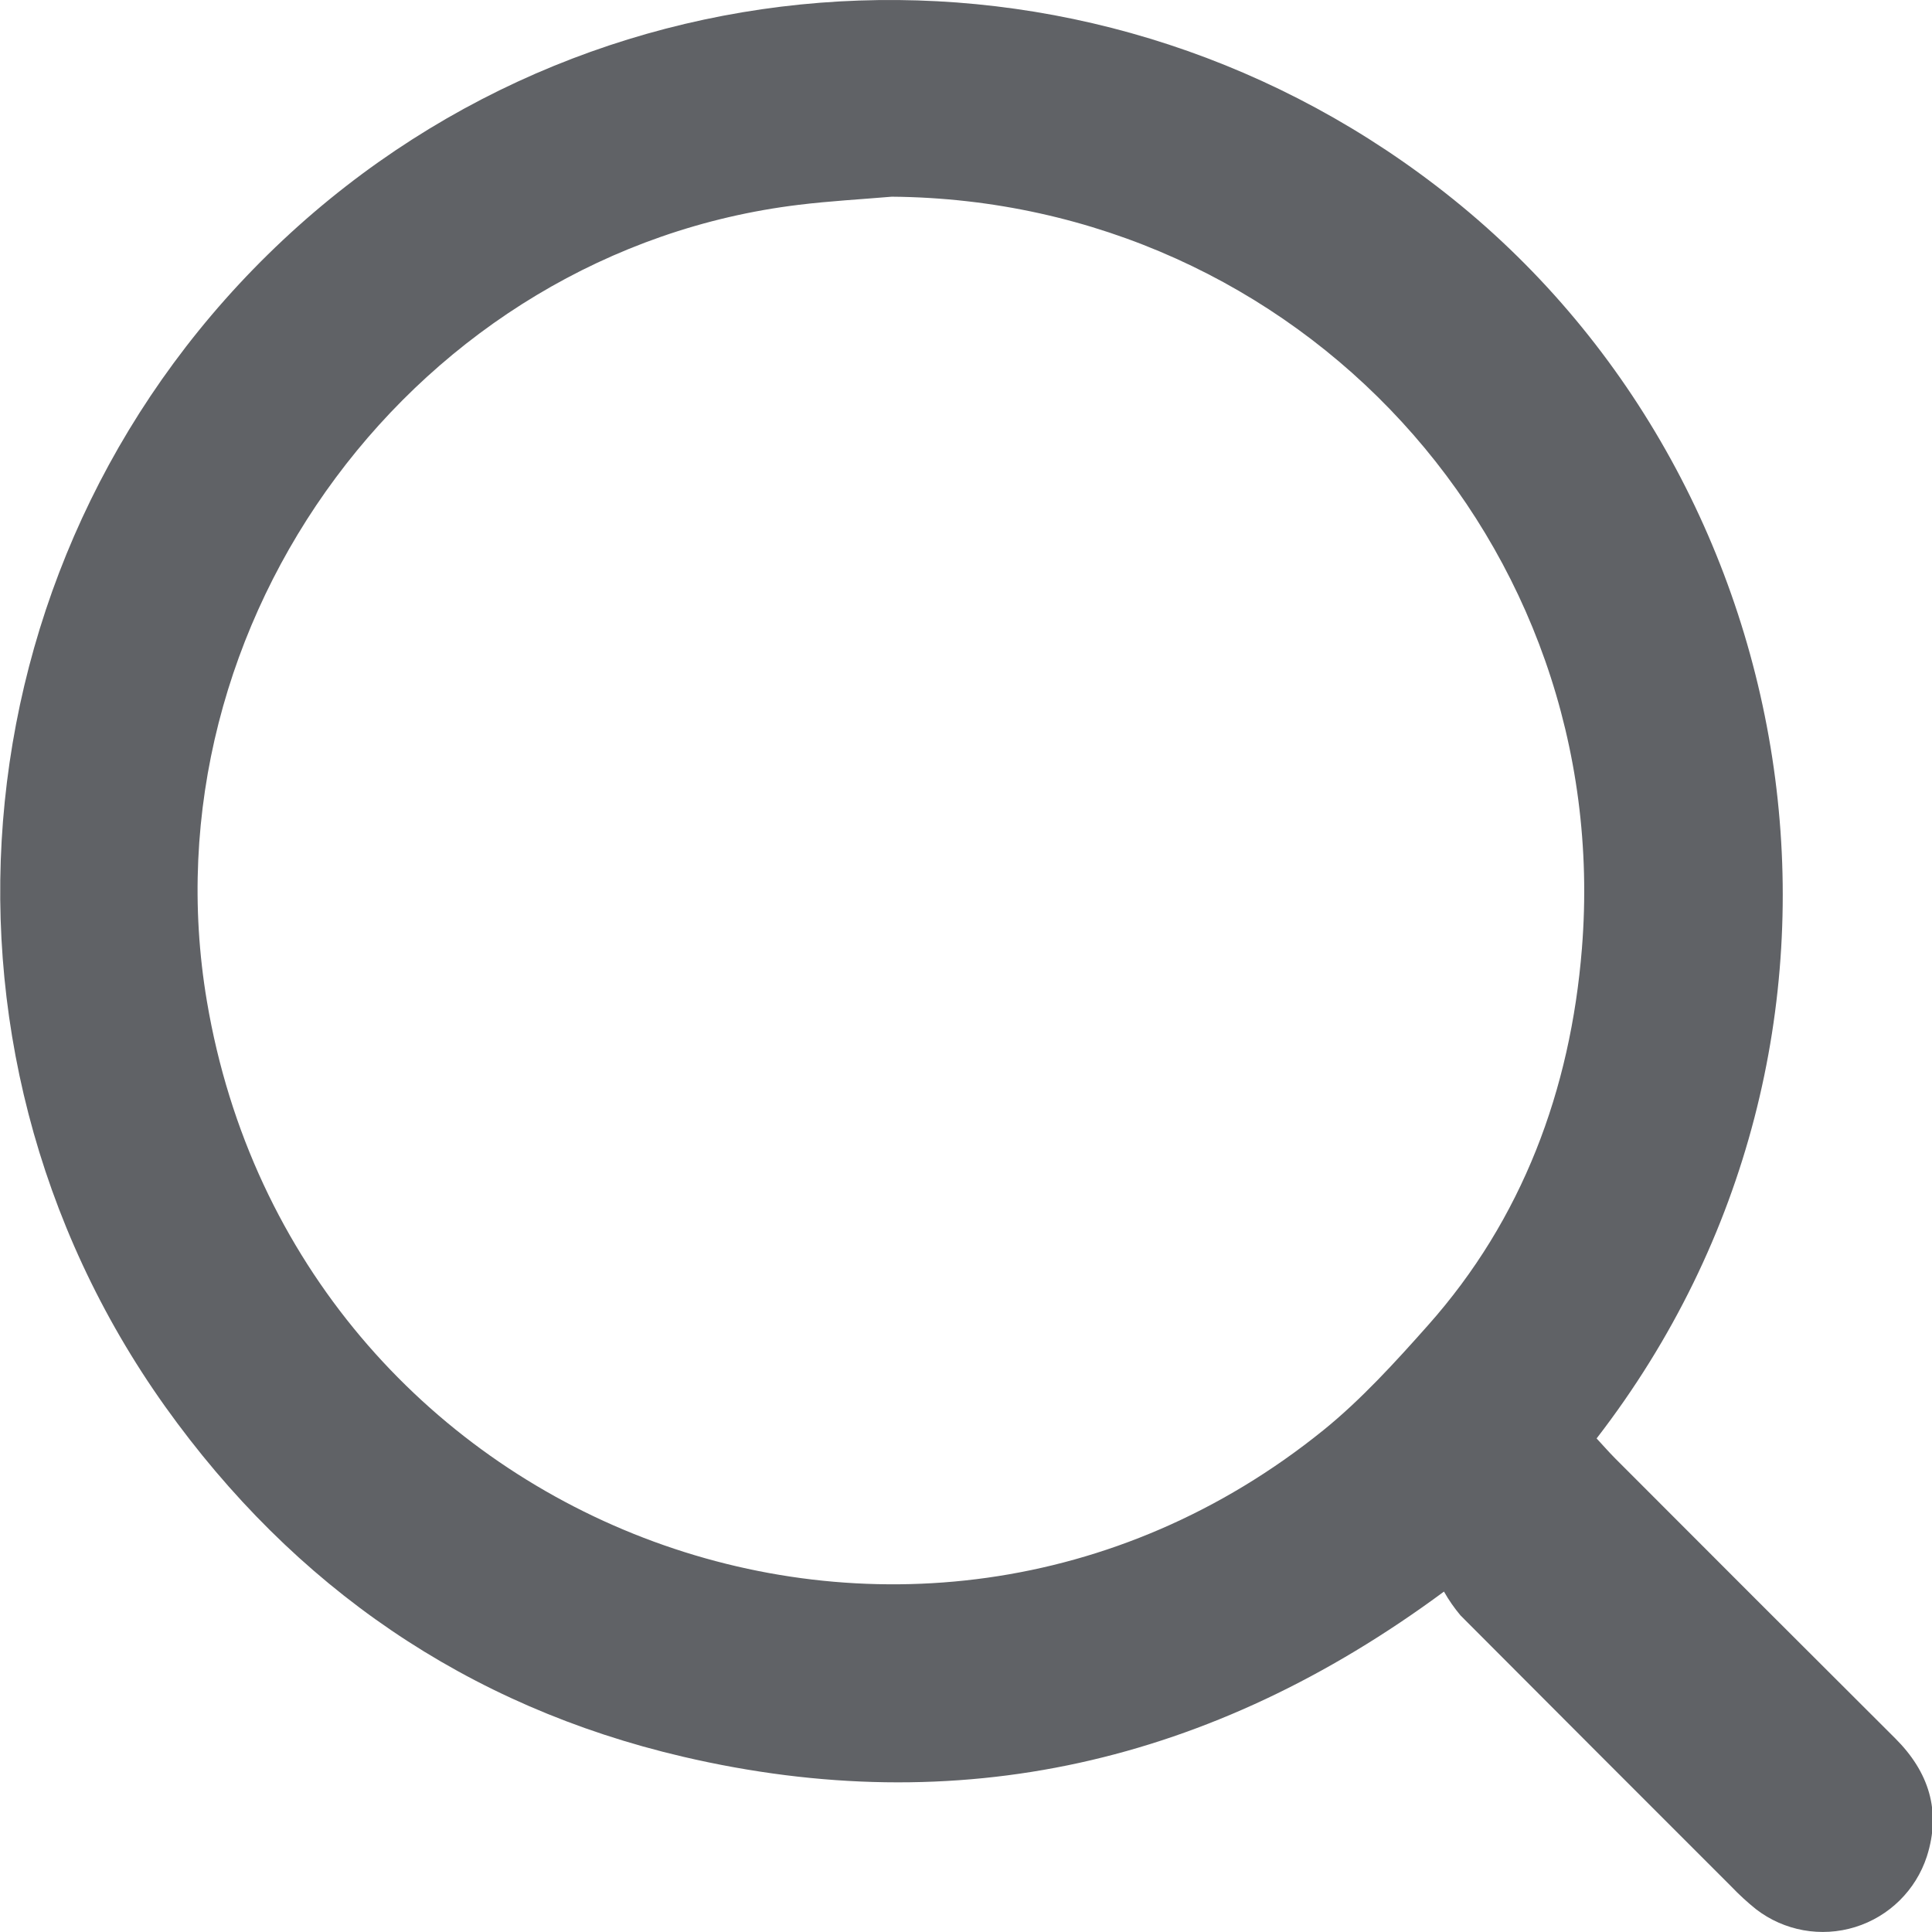
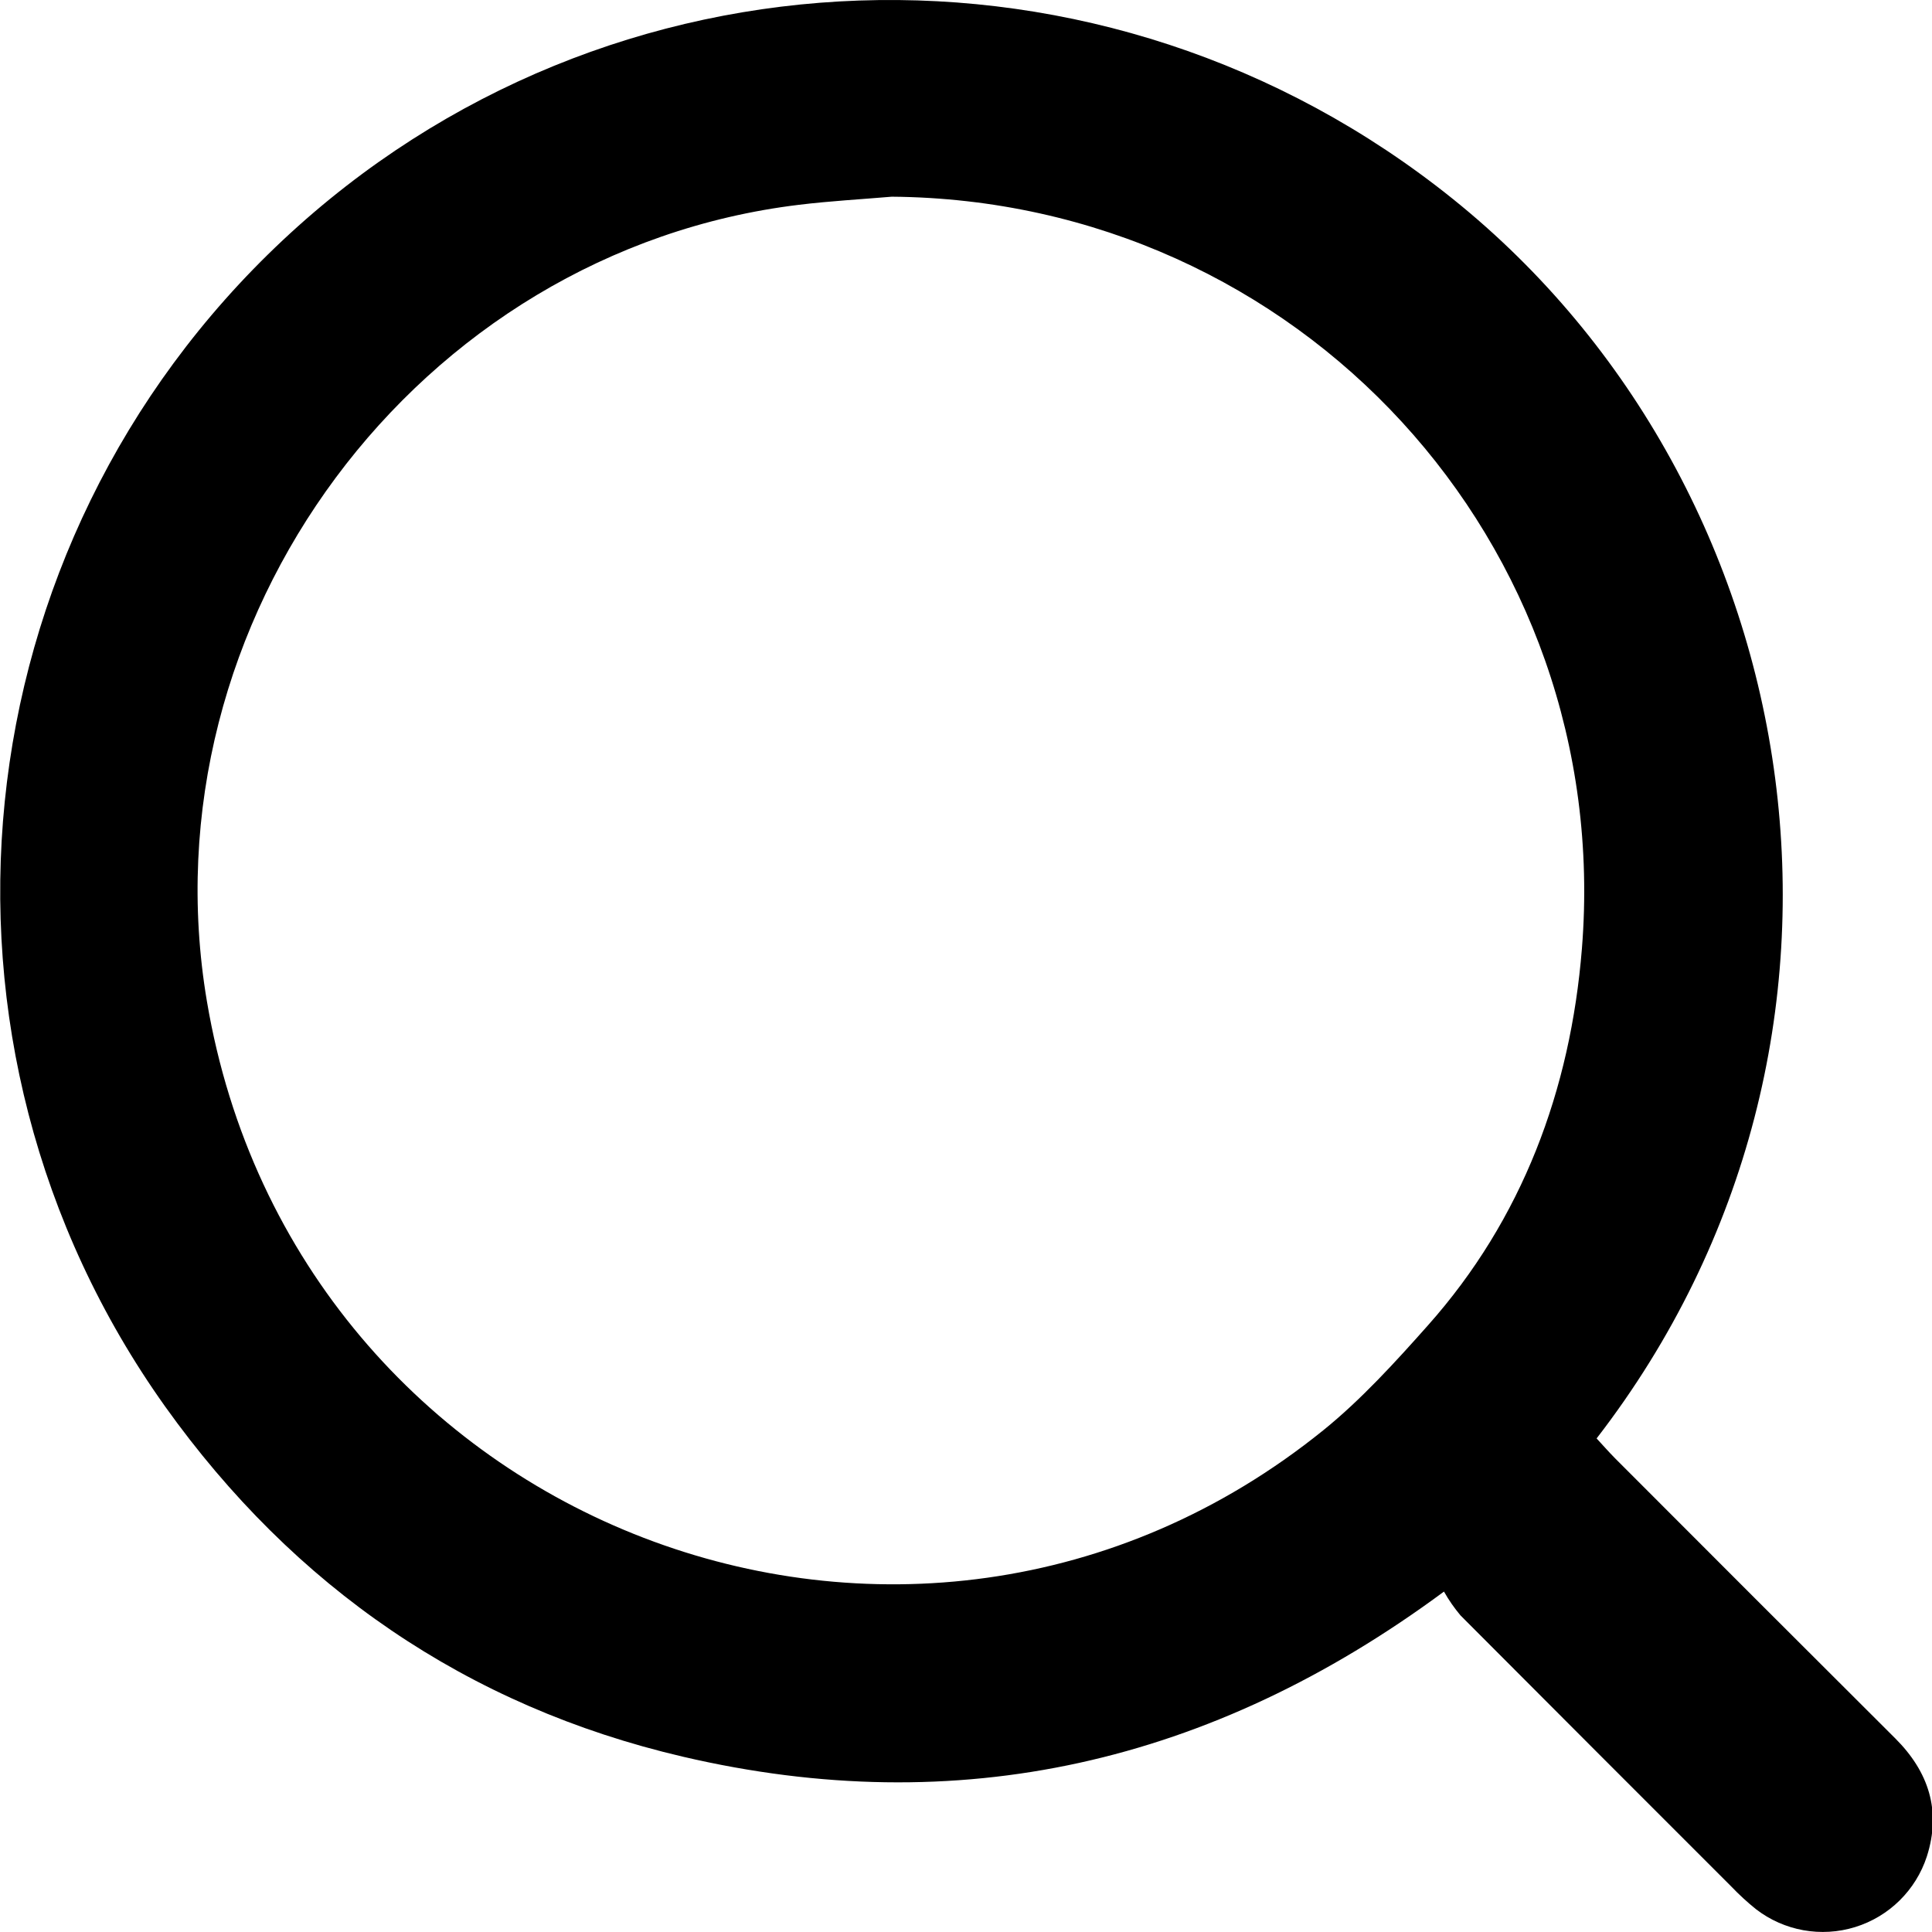
<svg xmlns="http://www.w3.org/2000/svg" t="1730113540846" class="icon" viewBox="0 0 1024 1024" version="1.1" p-id="2088" width="200" height="200">
-   <path d="M765.335 843.574c-123.485 91.297-257.426 121.592-403.386 87.51-114.402-26.7-206.111-89.925-274.412-185.585-137.206-192.582-110.341-456.32 62.484-618.305 171.864-161.08 435.492-170.136 620.171-21.624 191.101 153.671 238.739 446.167 76.04 656.833 3.183 3.403 6.394 7.107 9.824 10.565q74.091 74.256 148.457 148.402c17.782 17.727 24.478 38.418 16.767 62.566a58.011 58.011 0 0 1-90.556 27.99 135.916 135.916 0 0 1-13.117-12.047q-71.814-71.759-143.49-143.655a82.872 82.872 0 0 1-8.781-12.65zM472.675 104.253c-16.465 1.4-32.929 2.305-49.12 4.281-202.297 24.423-347.982 220.518-313.873 422.265 47.034 278.254 372.871 403.99 591.687 227.268 19.922-16.081 38.418-36.387 55.514-55.651 49.943-56.145 75.518-124.665 81.555-199.553 17.315-215.139-149.994-396.8-365.764-398.611z" p-id="2089" fill="#606266" />
+   <path d="M765.335 843.574c-123.485 91.297-257.426 121.592-403.386 87.51-114.402-26.7-206.111-89.925-274.412-185.585-137.206-192.582-110.341-456.32 62.484-618.305 171.864-161.08 435.492-170.136 620.171-21.624 191.101 153.671 238.739 446.167 76.04 656.833 3.183 3.403 6.394 7.107 9.824 10.565q74.091 74.256 148.457 148.402c17.782 17.727 24.478 38.418 16.767 62.566a58.011 58.011 0 0 1-90.556 27.99 135.916 135.916 0 0 1-13.117-12.047q-71.814-71.759-143.49-143.655a82.872 82.872 0 0 1-8.781-12.65zM472.675 104.253c-16.465 1.4-32.929 2.305-49.12 4.281-202.297 24.423-347.982 220.518-313.873 422.265 47.034 278.254 372.871 403.99 591.687 227.268 19.922-16.081 38.418-36.387 55.514-55.651 49.943-56.145 75.518-124.665 81.555-199.553 17.315-215.139-149.994-396.8-365.764-398.611z" p-id="2089" />
</svg>
